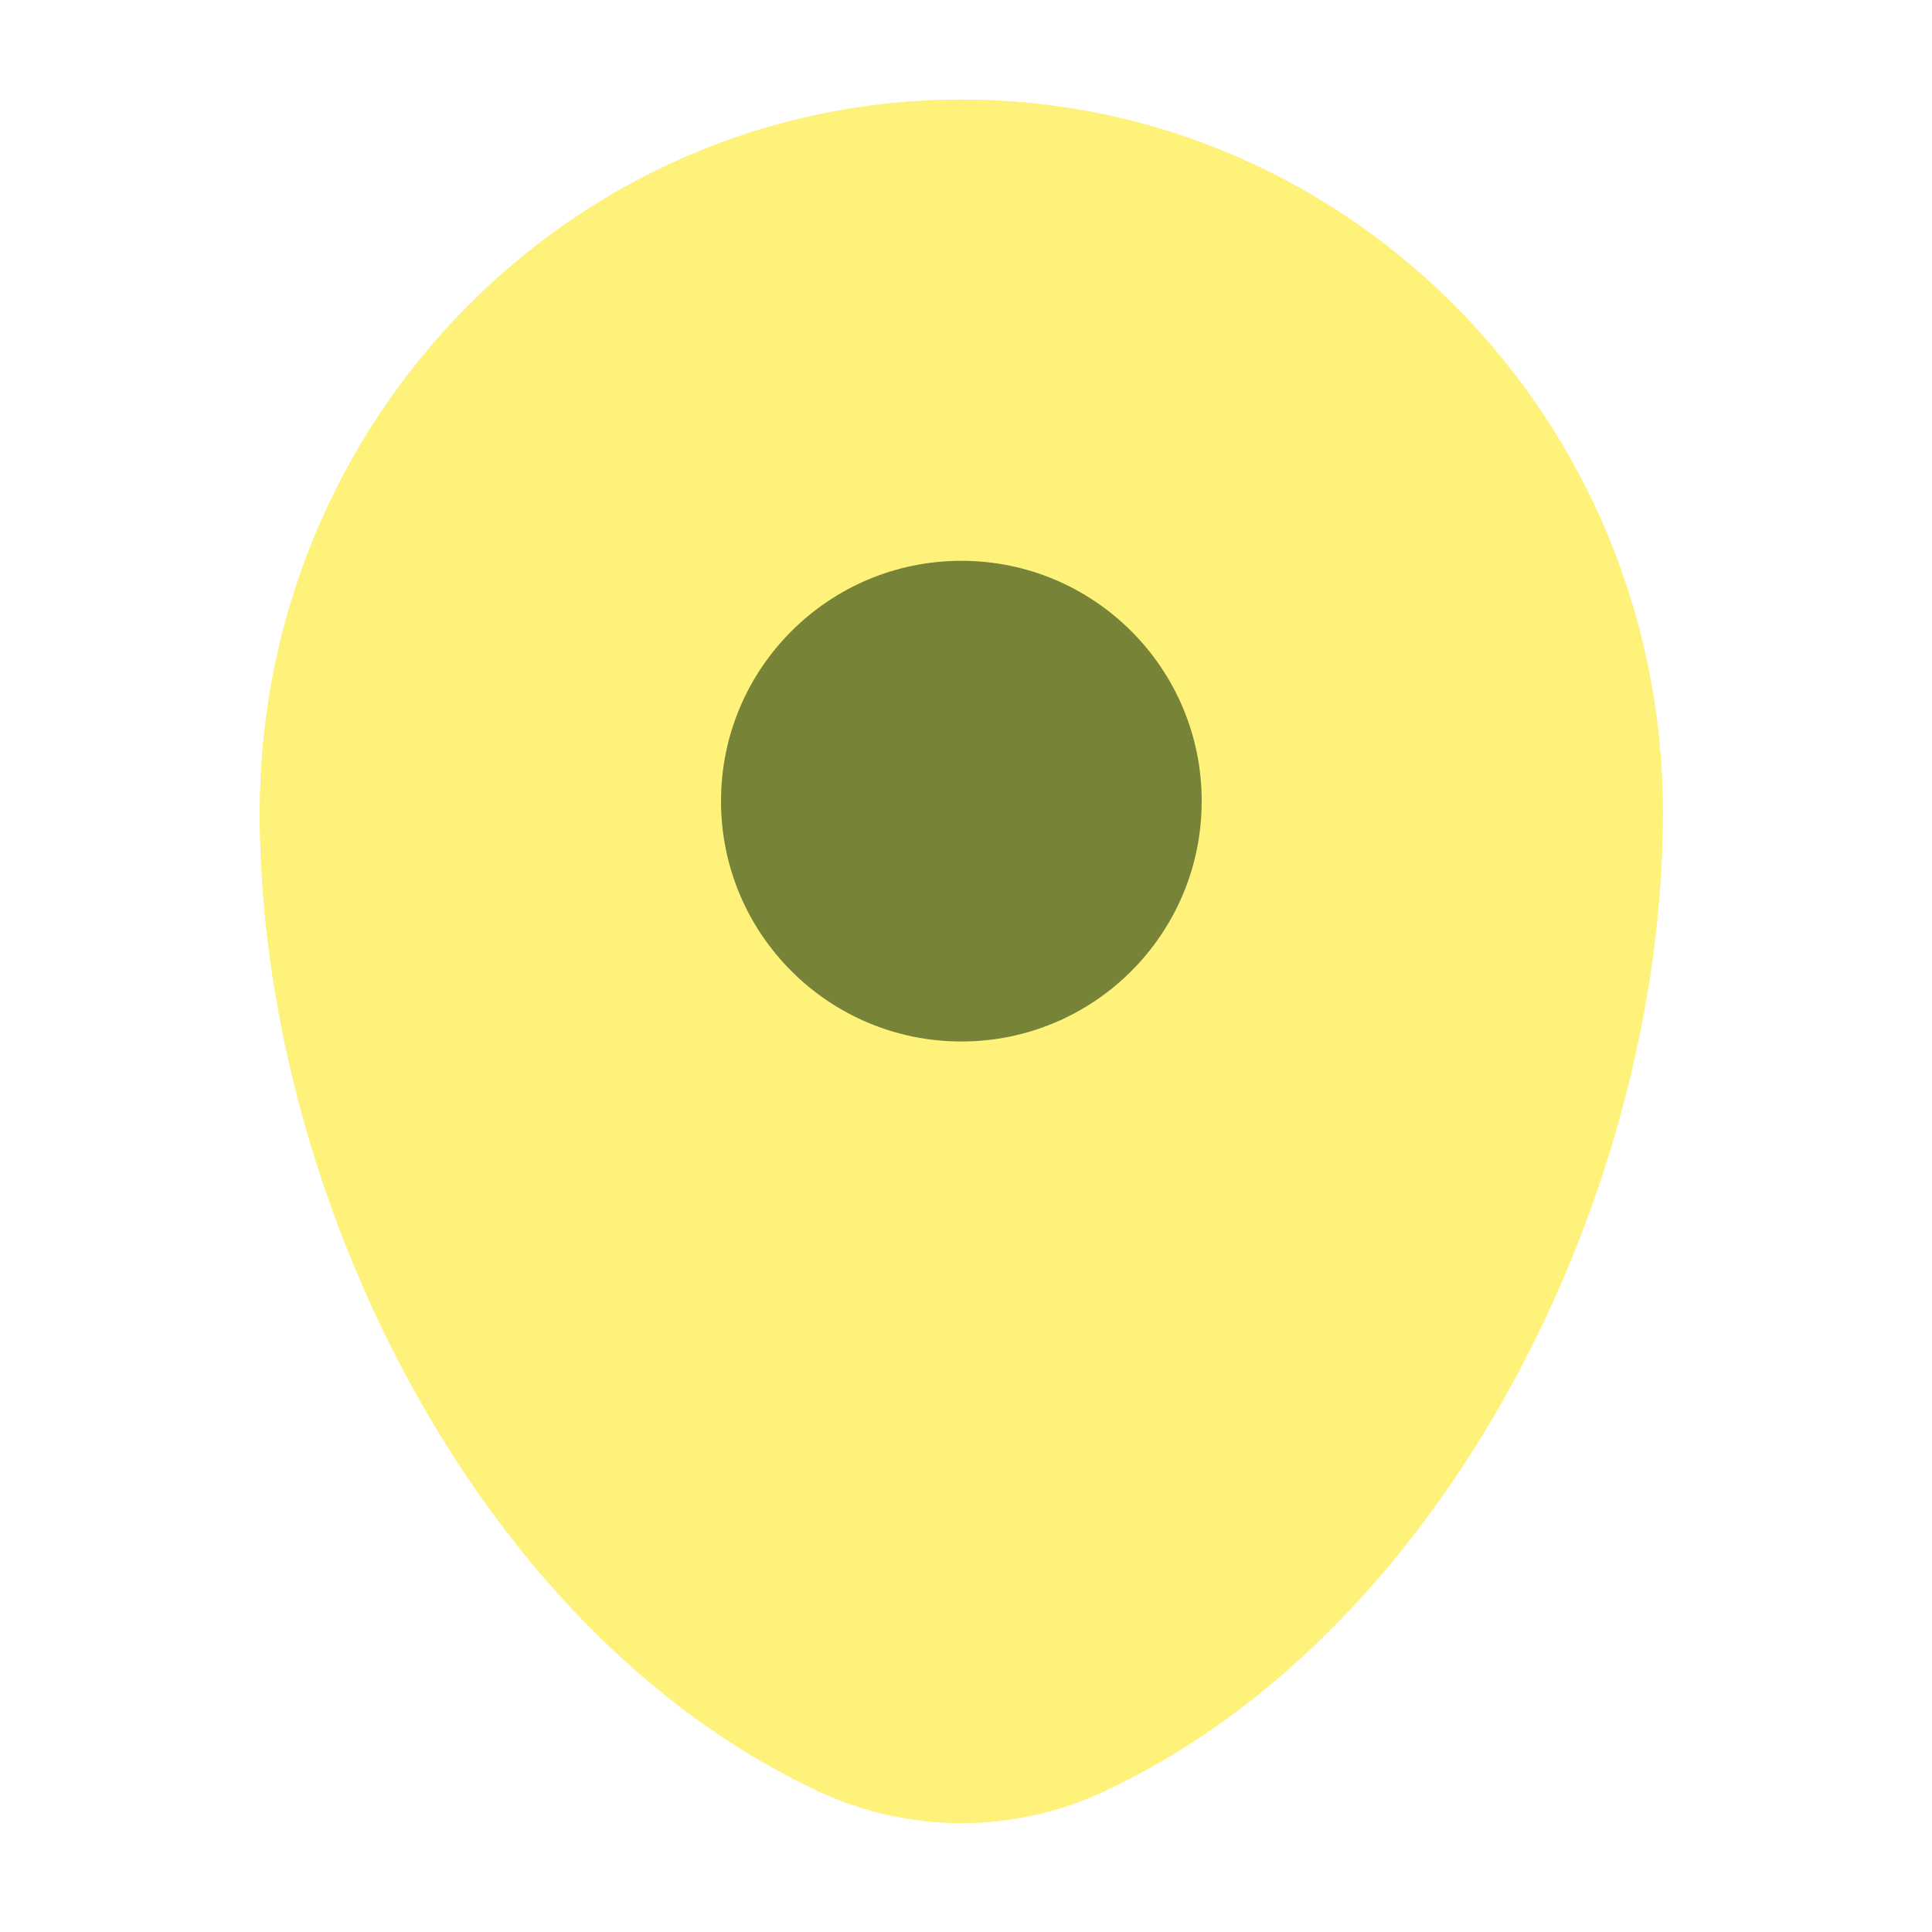
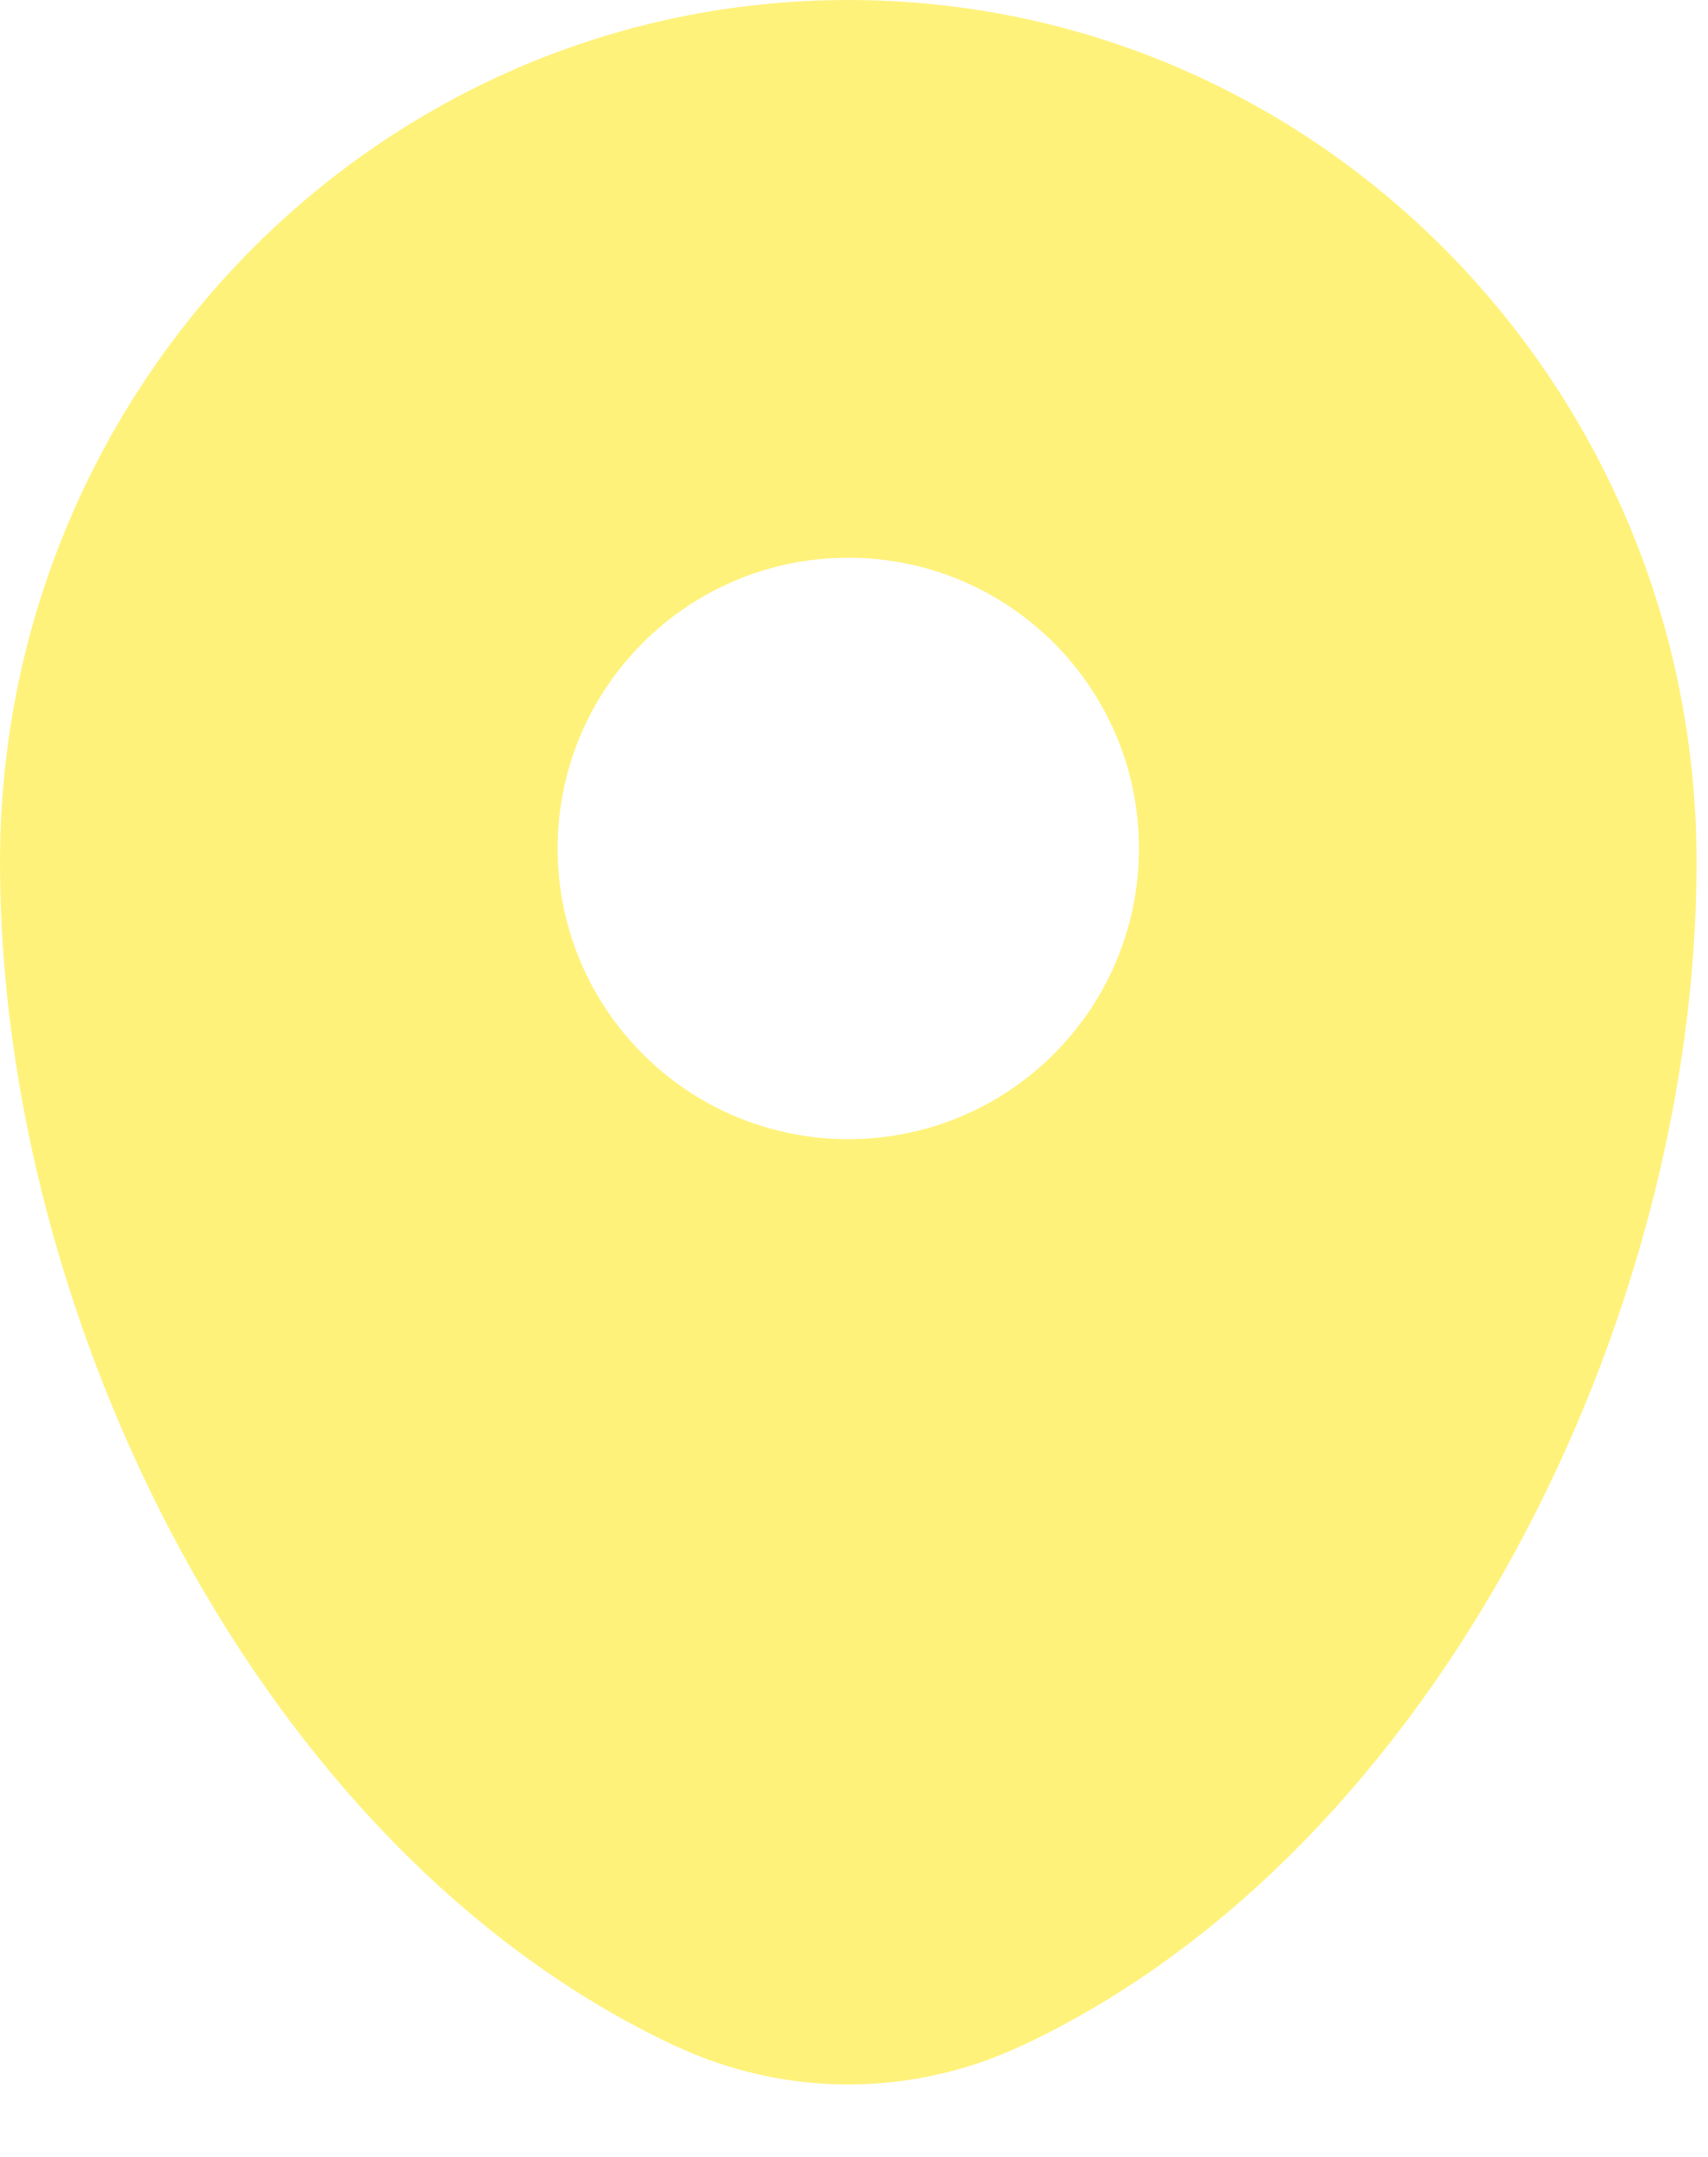
- <svg xmlns="http://www.w3.org/2000/svg" width="26" height="26" viewBox="0 0 26 26" fill="none">
-   <path d="M4.312 10.935C4.312 6.087 8.174 2.156 12.938 2.156C17.701 2.156 21.562 6.087 21.562 10.935C21.562 15.746 18.81 21.361 14.515 23.367C14.021 23.598 13.483 23.718 12.938 23.718C12.392 23.718 11.854 23.598 11.36 23.367C7.065 21.36 4.312 15.747 4.312 10.937V10.935Z" stroke="#FFF27B" stroke-width="1.631" />
-   <path d="M12.938 14.016C14.724 14.016 16.172 12.568 16.172 10.781C16.172 8.995 14.724 7.547 12.938 7.547C11.151 7.547 9.703 8.995 9.703 10.781C9.703 12.568 11.151 14.016 12.938 14.016Z" stroke="#FFF27B" stroke-width="1.631" />
-   <path d="M4.312 10.935C4.312 6.087 8.174 2.156 12.938 2.156C17.701 2.156 21.562 6.087 21.562 10.935C21.562 15.746 18.81 21.361 14.515 23.367C14.021 23.598 13.483 23.718 12.938 23.718C12.392 23.718 11.854 23.598 11.36 23.367C7.065 21.36 4.312 15.747 4.312 10.937V10.935Z" fill="#FFF27B" stroke="#FFF27B" stroke-width="1.631" />
-   <path d="M12.938 14.016C14.724 14.016 16.172 12.568 16.172 10.781C16.172 8.995 14.724 7.547 12.938 7.547C11.151 7.547 9.703 8.995 9.703 10.781C9.703 12.568 11.151 14.016 12.938 14.016Z" fill="#FFF27B" stroke="#FFF27B" stroke-width="1.631" />
-   <path d="M12.938 14.016C14.724 14.016 16.172 12.568 16.172 10.781C16.172 8.995 14.724 7.547 12.938 7.547C11.151 7.547 9.703 8.995 9.703 10.781C9.703 12.568 11.151 14.016 12.938 14.016Z" fill="#778437" />
+ <svg xmlns="http://www.w3.org/2000/svg" width="19" height="24" viewBox="0 0 19 24" fill="none">
+   <path d="M9.44 0C14.668 0 18.881 4.31 18.881 9.595C18.881 12.146 18.154 14.885 16.869 17.251C15.586 19.614 13.71 21.669 11.363 22.766V22.765C10.761 23.047 10.105 23.193 9.44 23.193C8.776 23.193 8.12 23.047 7.518 22.765V22.766C5.171 21.669 3.295 19.615 2.012 17.252C0.727 14.886 4.5293e-06 12.147 0 9.596V9.595C0 4.31 4.213 5.24201e-07 9.44 0ZM9.44 6.206C7.654 6.206 6.206 7.654 6.206 9.44C6.206 11.227 7.654 12.675 9.44 12.675C11.227 12.675 12.675 11.227 12.675 9.44C12.675 7.654 11.227 6.206 9.44 6.206Z" fill="#FFF27B" />
</svg>
